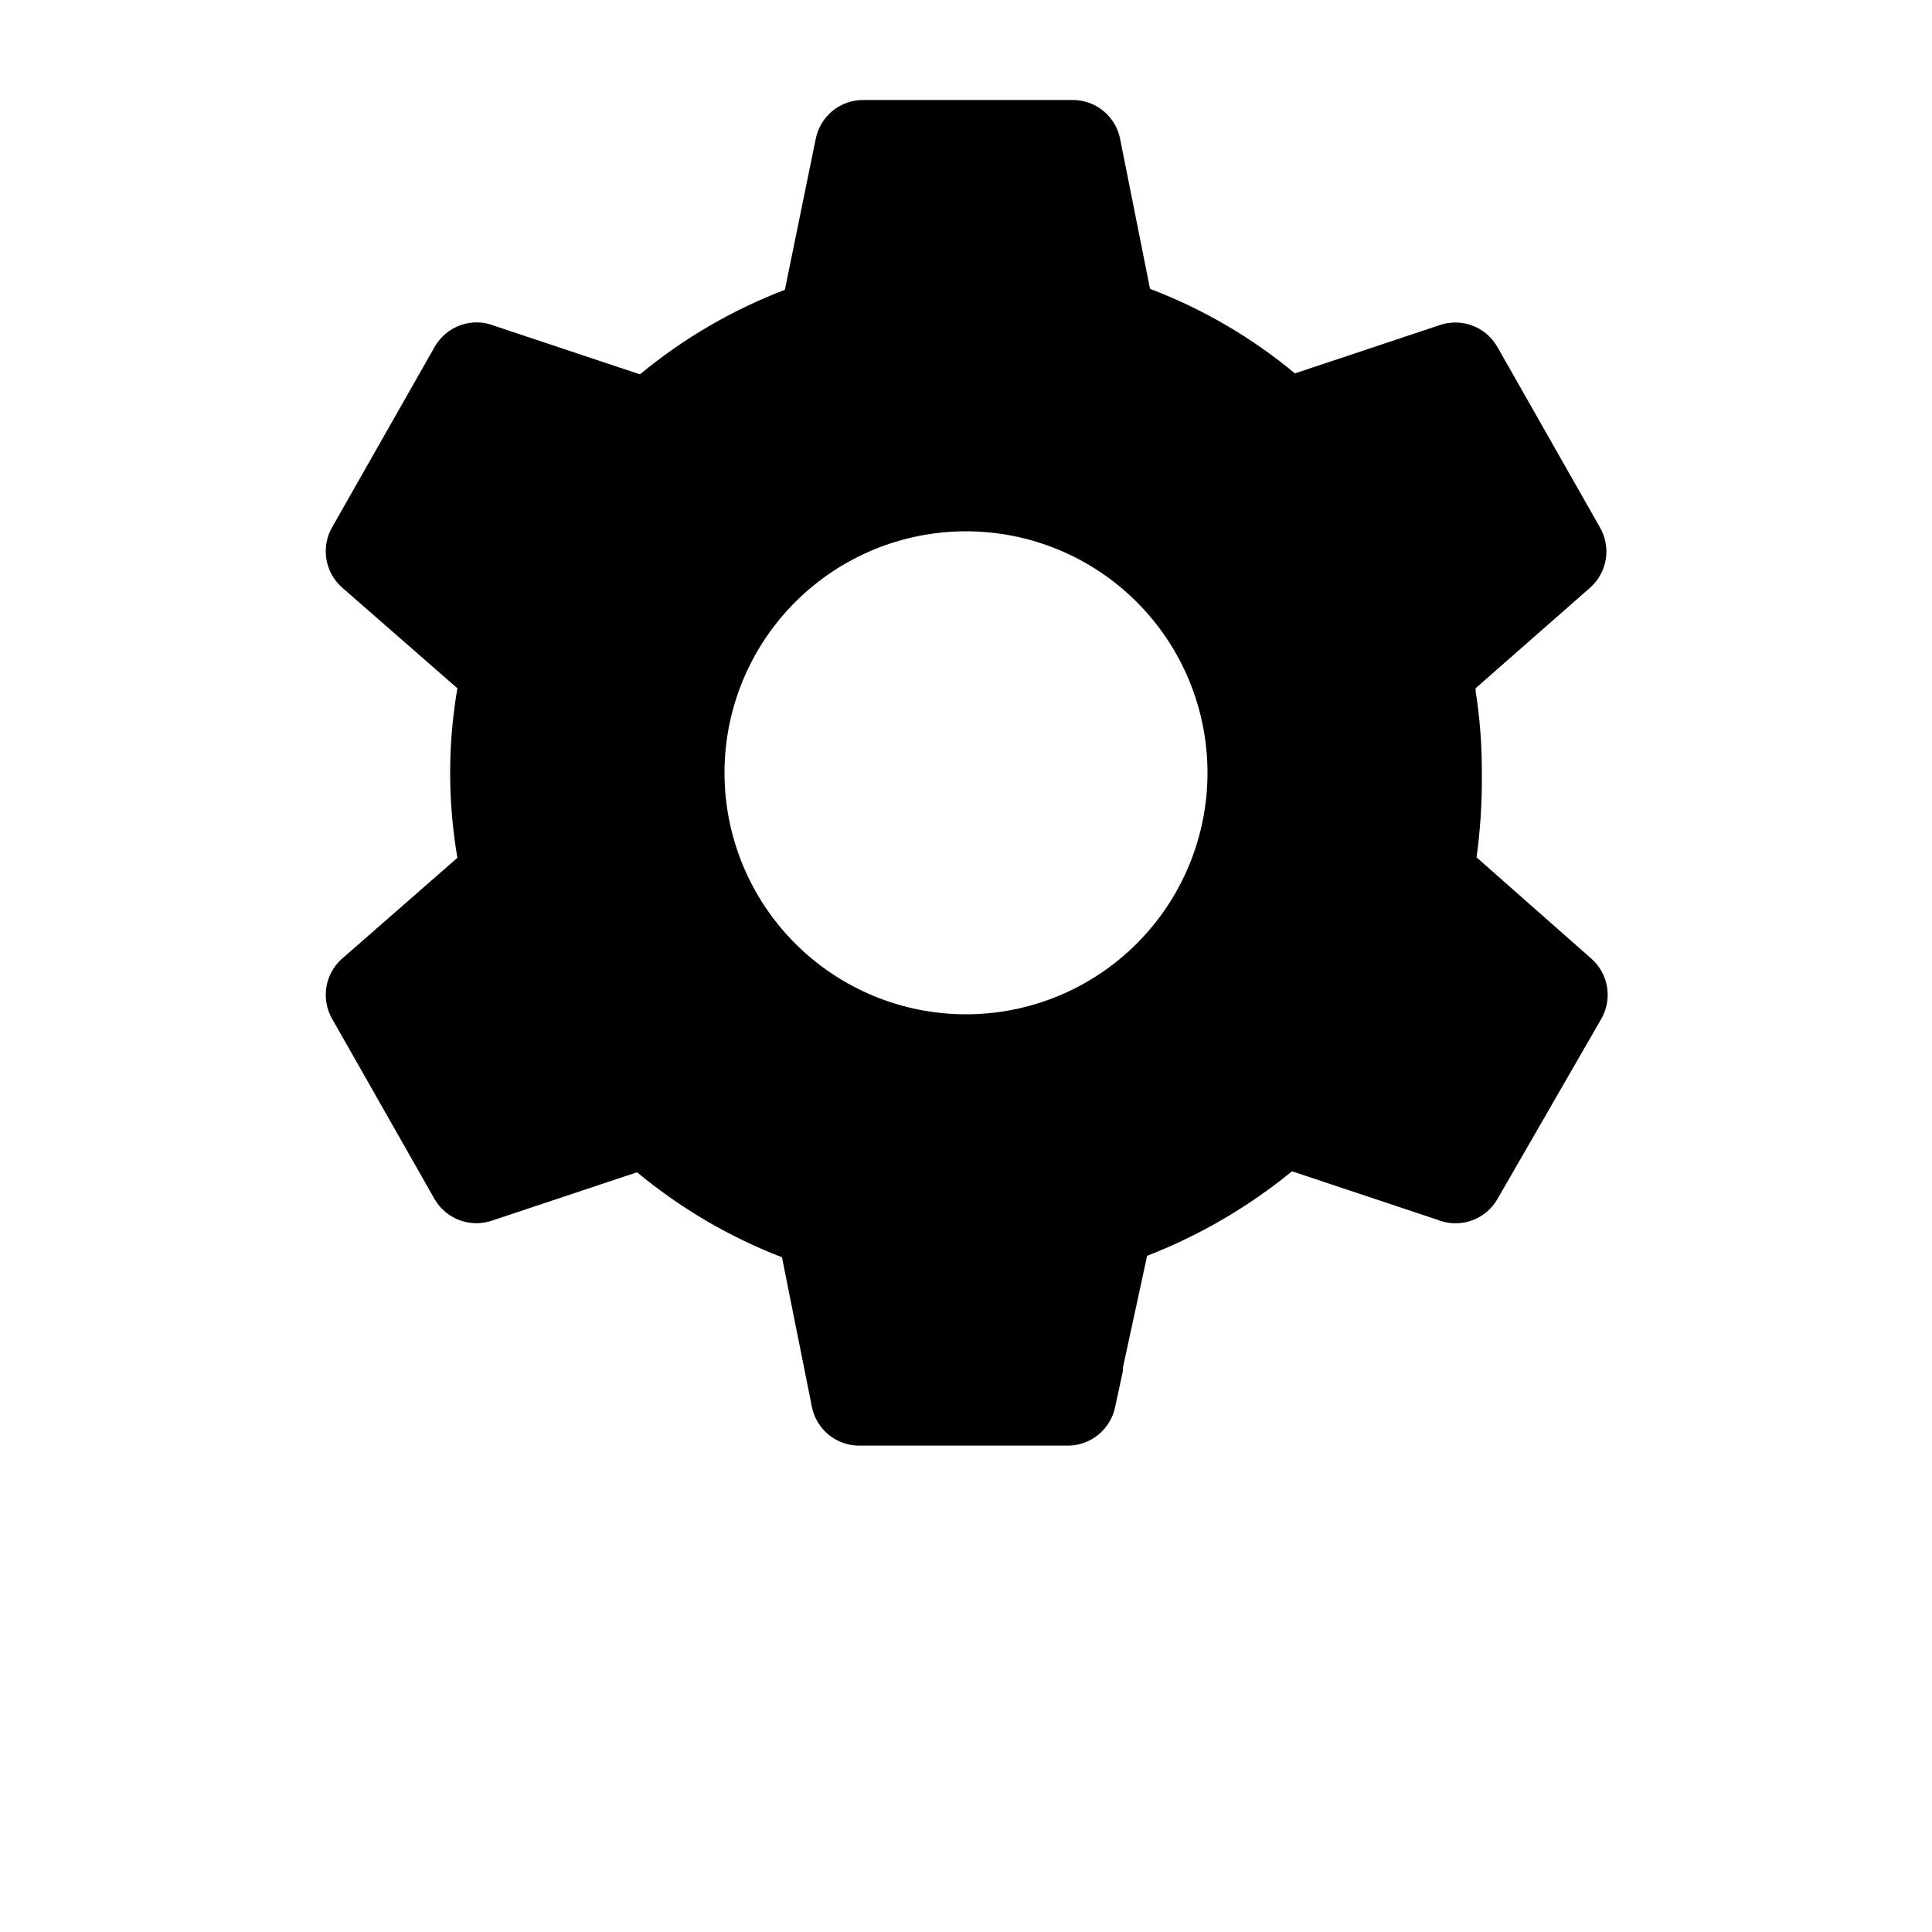
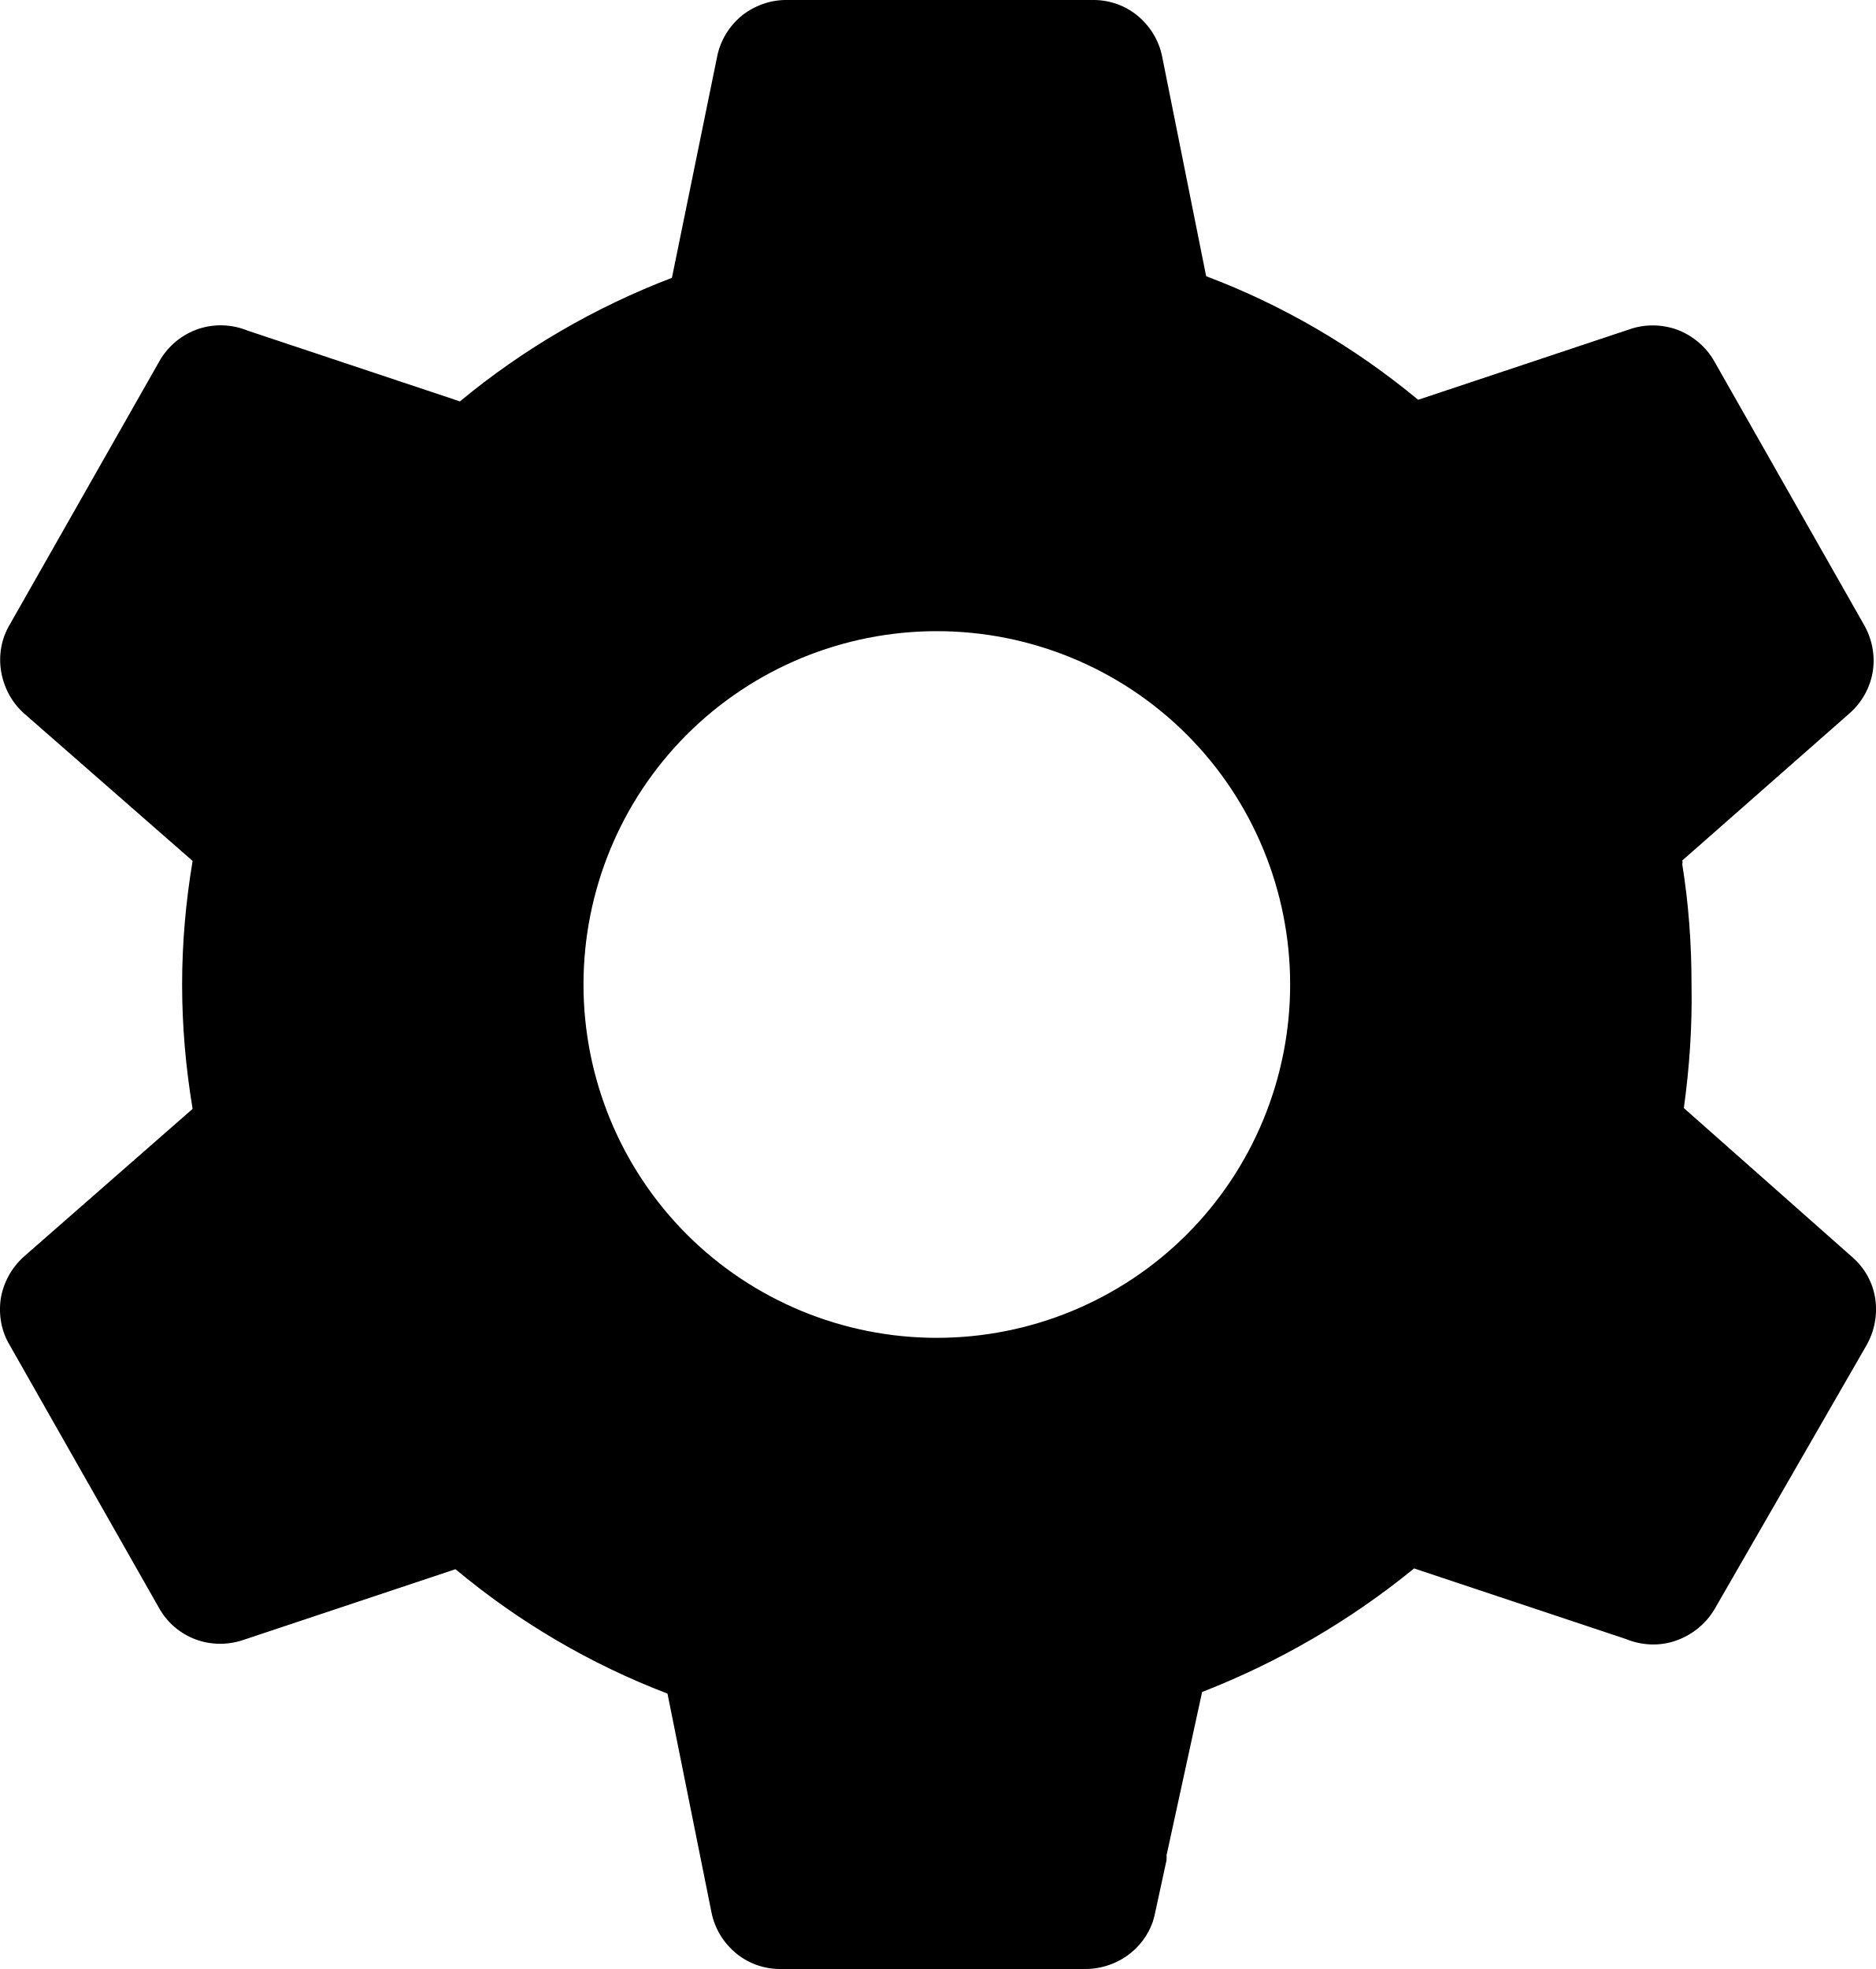
- <svg xmlns="http://www.w3.org/2000/svg" width="700pt" height="700pt" version="1.1" viewBox="0 0 700 700">
-   <path d="m579.6 190.93-37.102-65.277c-2.019-3.523-5.199-6.238-9-7.676-3.797-1.438-7.981-1.508-11.824-0.199l-52.5 17.5c-15.691-13.031-33.434-23.379-52.5-30.625l-10.852-54.426v0.004c-0.816-4.016-3.016-7.613-6.215-10.172-3.195-2.555-7.191-3.914-11.285-3.828h-75.25c-4.094-0.086-8.086 1.273-11.285 3.828-3.195 2.559-5.394 6.156-6.215 10.172l-11.199 54.773c-19.051 7.281-36.785 17.625-52.5 30.625l-52.5-17.5c-3.938-1.621-8.332-1.754-12.359-0.367-4.027 1.387-7.41 4.191-9.516 7.891l-37.102 65.277c-2.055 3.527-2.812 7.66-2.141 11.688 0.672 4.027 2.731 7.691 5.816 10.363l41.648 36.398h0.004c-1.742 10.117-2.621 20.359-2.625 30.625 0.012 10.32 0.891 20.625 2.625 30.801l-41.828 36.574c-3.016 2.684-5.012 6.328-5.652 10.312-0.637 3.988 0.125 8.07 2.152 11.562l37.102 65.273c2.043 3.496 5.238 6.172 9.035 7.578 3.797 1.402 7.965 1.445 11.789 0.125l52.5-17.5c15.711 13.051 33.441 23.457 52.5 30.797l10.852 54.25c0.816 4.016 3.016 7.613 6.215 10.172 3.195 2.555 7.191 3.914 11.285 3.828h75.074c4.738 0.027 9.285-1.863 12.602-5.25 2.418-2.445 4.059-5.547 4.723-8.922l2.801-12.949v-1.227l8.75-40.426c19.004-7.379 36.723-17.715 52.5-30.625l52.5 17.5c3.918 1.637 8.297 1.793 12.32 0.441 4.023-1.352 7.422-4.121 9.555-7.793l37.625-65.273c2.031-3.492 2.789-7.574 2.152-11.562-0.637-3.984-2.637-7.629-5.652-10.312l-41.648-36.75c1.406-10.145 2.051-20.383 1.922-30.625 0.047-9.961-0.715-19.91-2.273-29.75 0.109-0.281 0.109-0.594 0-0.875l41.648-36.574c2.992-2.707 4.953-6.359 5.559-10.348 0.605-3.984-0.184-8.059-2.231-11.527zm-229.6 176.57c-23.207 0-45.461-9.219-61.871-25.629s-25.629-38.664-25.629-61.871 9.219-45.461 25.629-61.871 38.664-25.629 61.871-25.629 45.461 9.219 61.871 25.629 25.629 38.664 25.629 61.871-9.219 45.461-25.629 61.871-38.664 25.629-61.871 25.629z" />
+ <svg xmlns="http://www.w3.org/2000/svg" version="1.1" id="Capa_1" x="0px" y="0px" viewBox="0 0 464.5 487.6" style="enable-background:new 0 0 464.5 487.6;" xml:space="preserve">
+   <path d="M461.6,154.7l-37.1-65.3c-2-3.5-5.2-6.2-9-7.7c-3.8-1.4-8-1.5-11.8-0.2l-52.5,17.5c-15.7-13-33.4-23.4-52.5-30.6L287.8,14v0  c-0.8-4-3-7.6-6.2-10.2c-3.2-2.6-7.2-3.9-11.3-3.8h-75.2c-4.1-0.1-8.1,1.3-11.3,3.8c-3.2,2.6-5.4,6.2-6.2,10.2l-11.2,54.8  c-19.1,7.3-36.8,17.6-52.5,30.6L61.4,81.9c-3.9-1.6-8.3-1.8-12.4-0.4c-4,1.4-7.4,4.2-9.5,7.9L2.4,154.7c-2.1,3.5-2.8,7.7-2.1,11.7  c0.7,4,2.7,7.7,5.8,10.4l41.6,36.4h0c-1.7,10.1-2.6,20.4-2.6,30.6c0,10.3,0.9,20.6,2.6,30.8L5.9,311.2c-3,2.7-5,6.3-5.7,10.3  c-0.6,4,0.1,8.1,2.2,11.6l37.1,65.3c2,3.5,5.2,6.2,9,7.6c3.8,1.4,8,1.4,11.8,0.1l52.5-17.5c15.7,13.1,33.4,23.5,52.5,30.8l10.9,54.2  c0.8,4,3,7.6,6.2,10.2c3.2,2.6,7.2,3.9,11.3,3.8h75.1c4.7,0,9.3-1.9,12.6-5.2c2.4-2.4,4.1-5.5,4.7-8.9l2.8-12.9v-1.2l8.8-40.4  c19-7.4,36.7-17.7,52.5-30.6l52.5,17.5c3.9,1.6,8.3,1.8,12.3,0.4c4-1.4,7.4-4.1,9.6-7.8l37.6-65.3c2-3.5,2.8-7.6,2.2-11.6  c-0.6-4-2.6-7.6-5.7-10.3L417,274.4c1.4-10.1,2.1-20.4,1.9-30.6c0-10-0.7-19.9-2.3-29.8c0.1-0.3,0.1-0.6,0-0.9l41.6-36.6  c3-2.7,5-6.4,5.6-10.3C464.4,162.2,463.6,158.2,461.6,154.7L461.6,154.7z M232,331.3c-23.2,0-45.5-9.2-61.9-25.6  s-25.6-38.7-25.6-61.9s9.2-45.5,25.6-61.9s38.7-25.6,61.9-25.6s45.5,9.2,61.9,25.6s25.6,38.7,25.6,61.9s-9.2,45.5-25.6,61.9  S255.2,331.3,232,331.3z" />
</svg>
